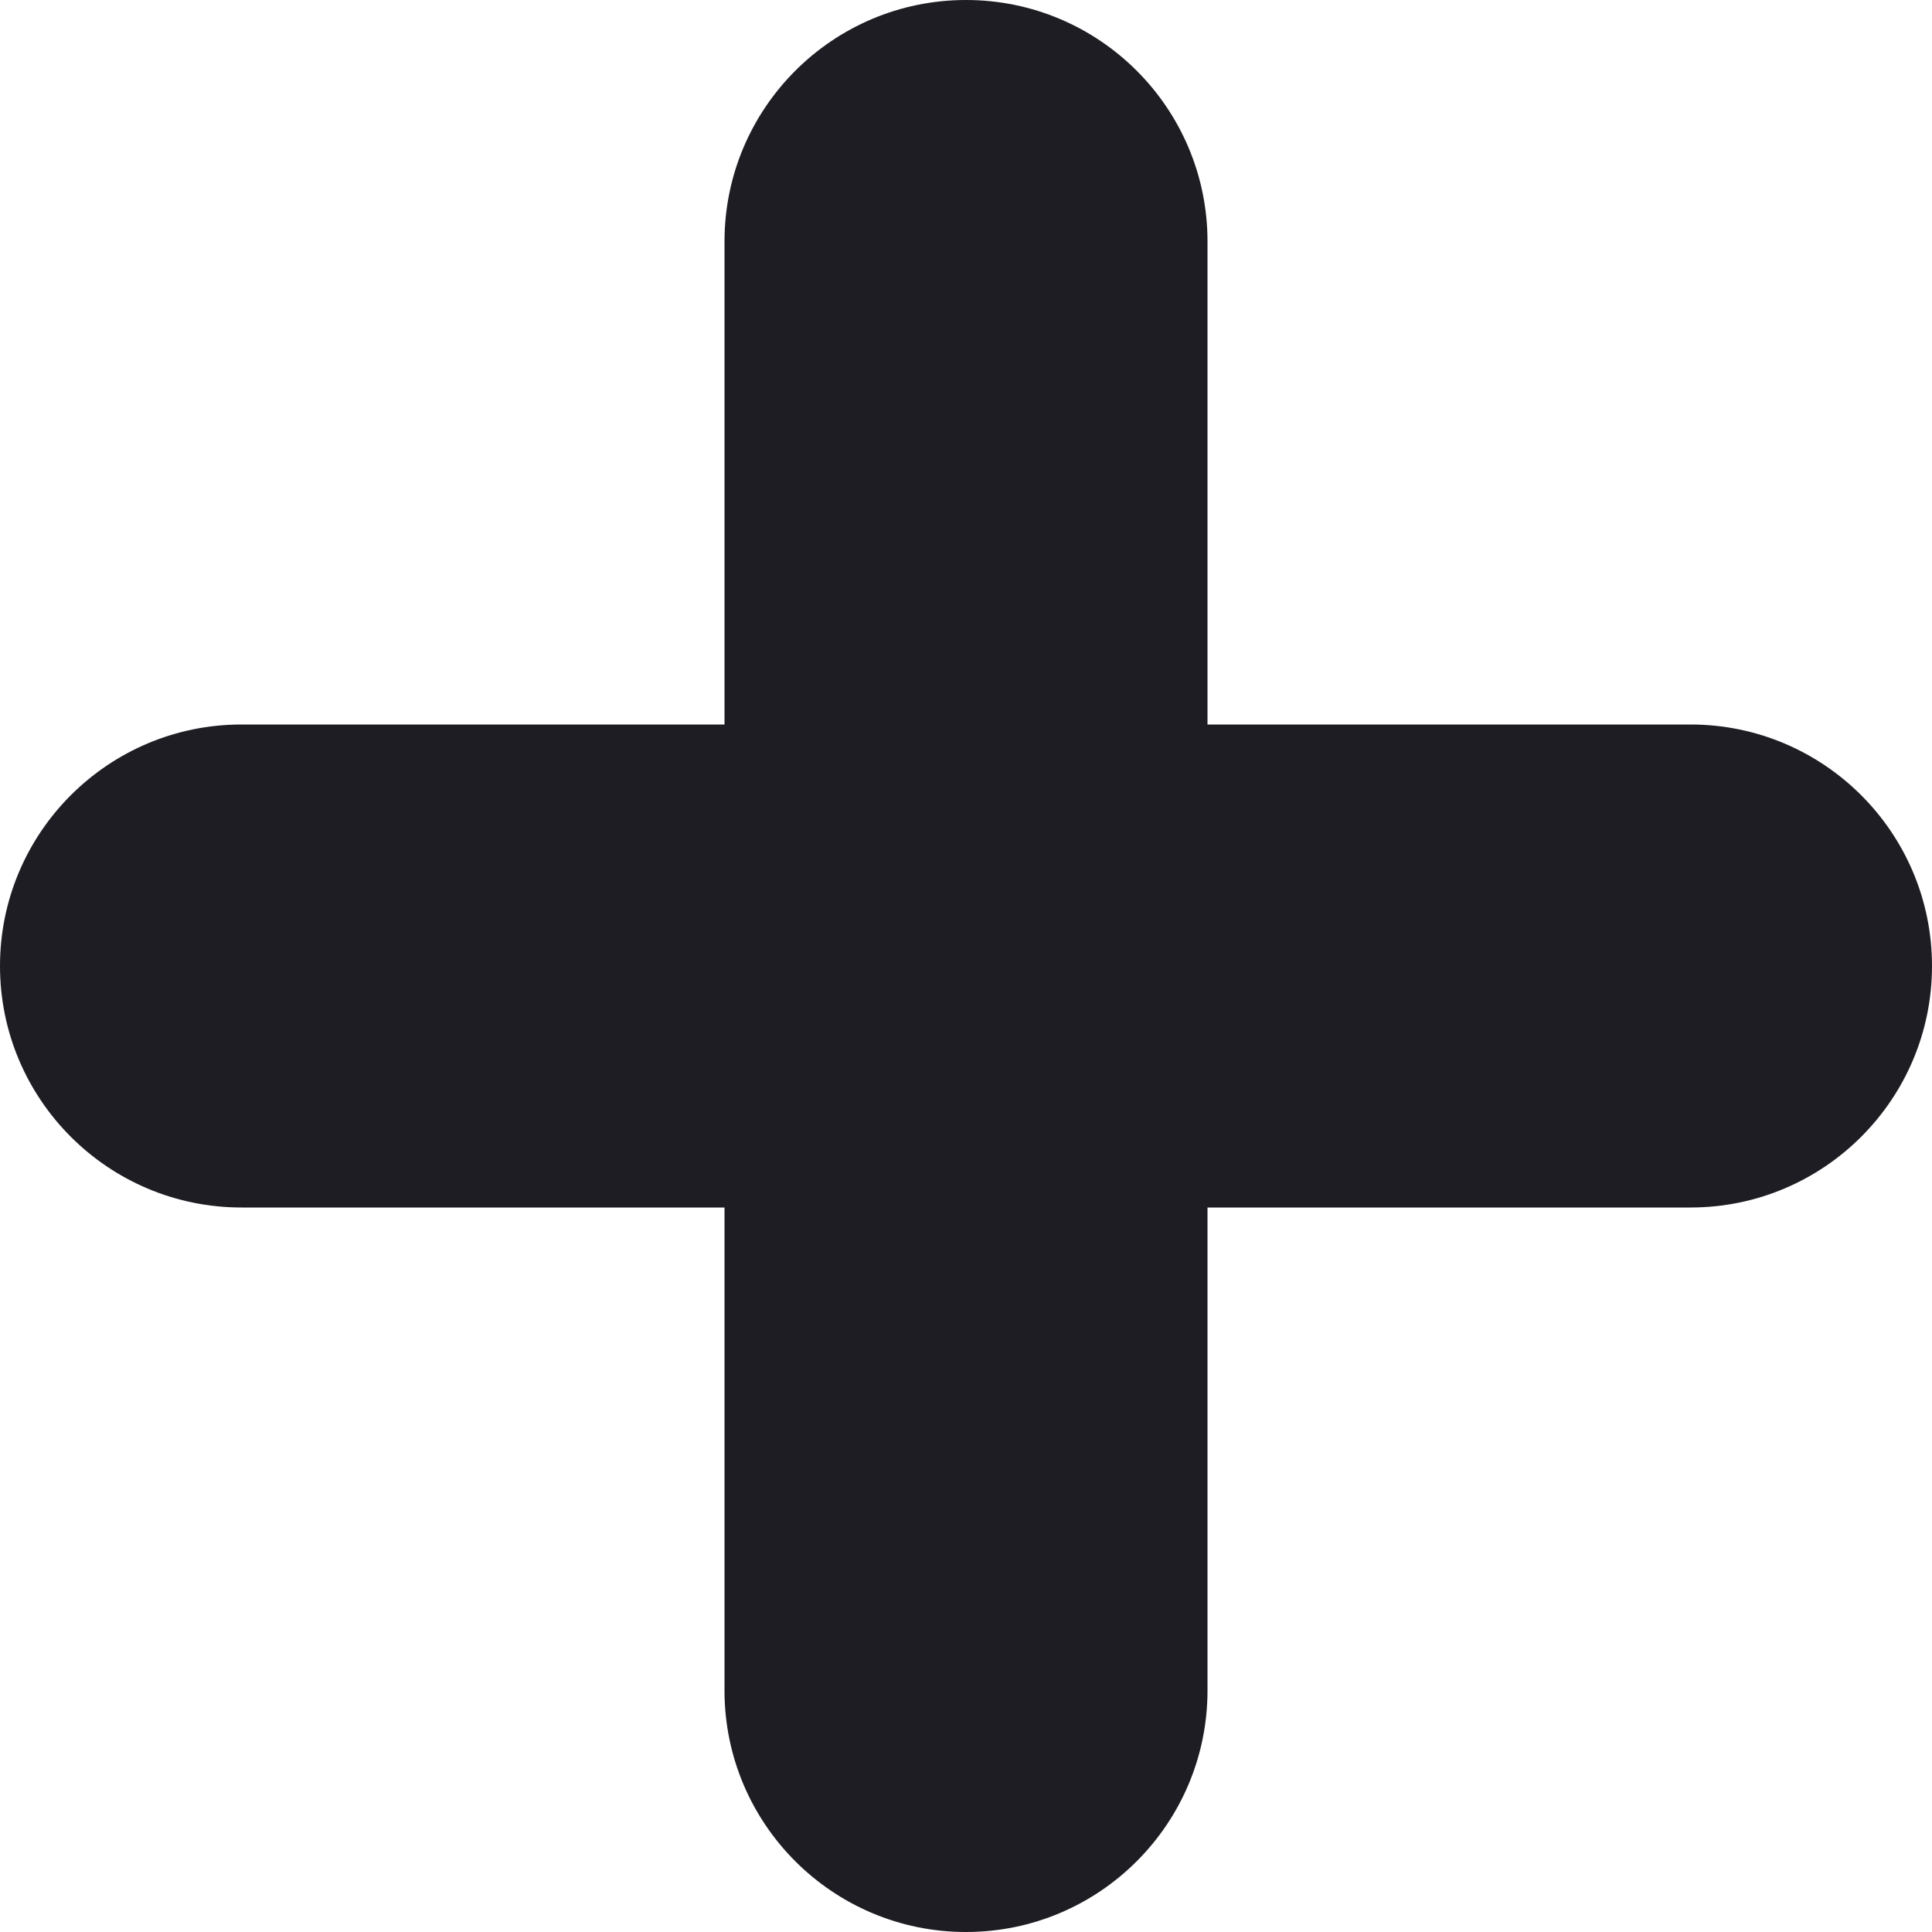
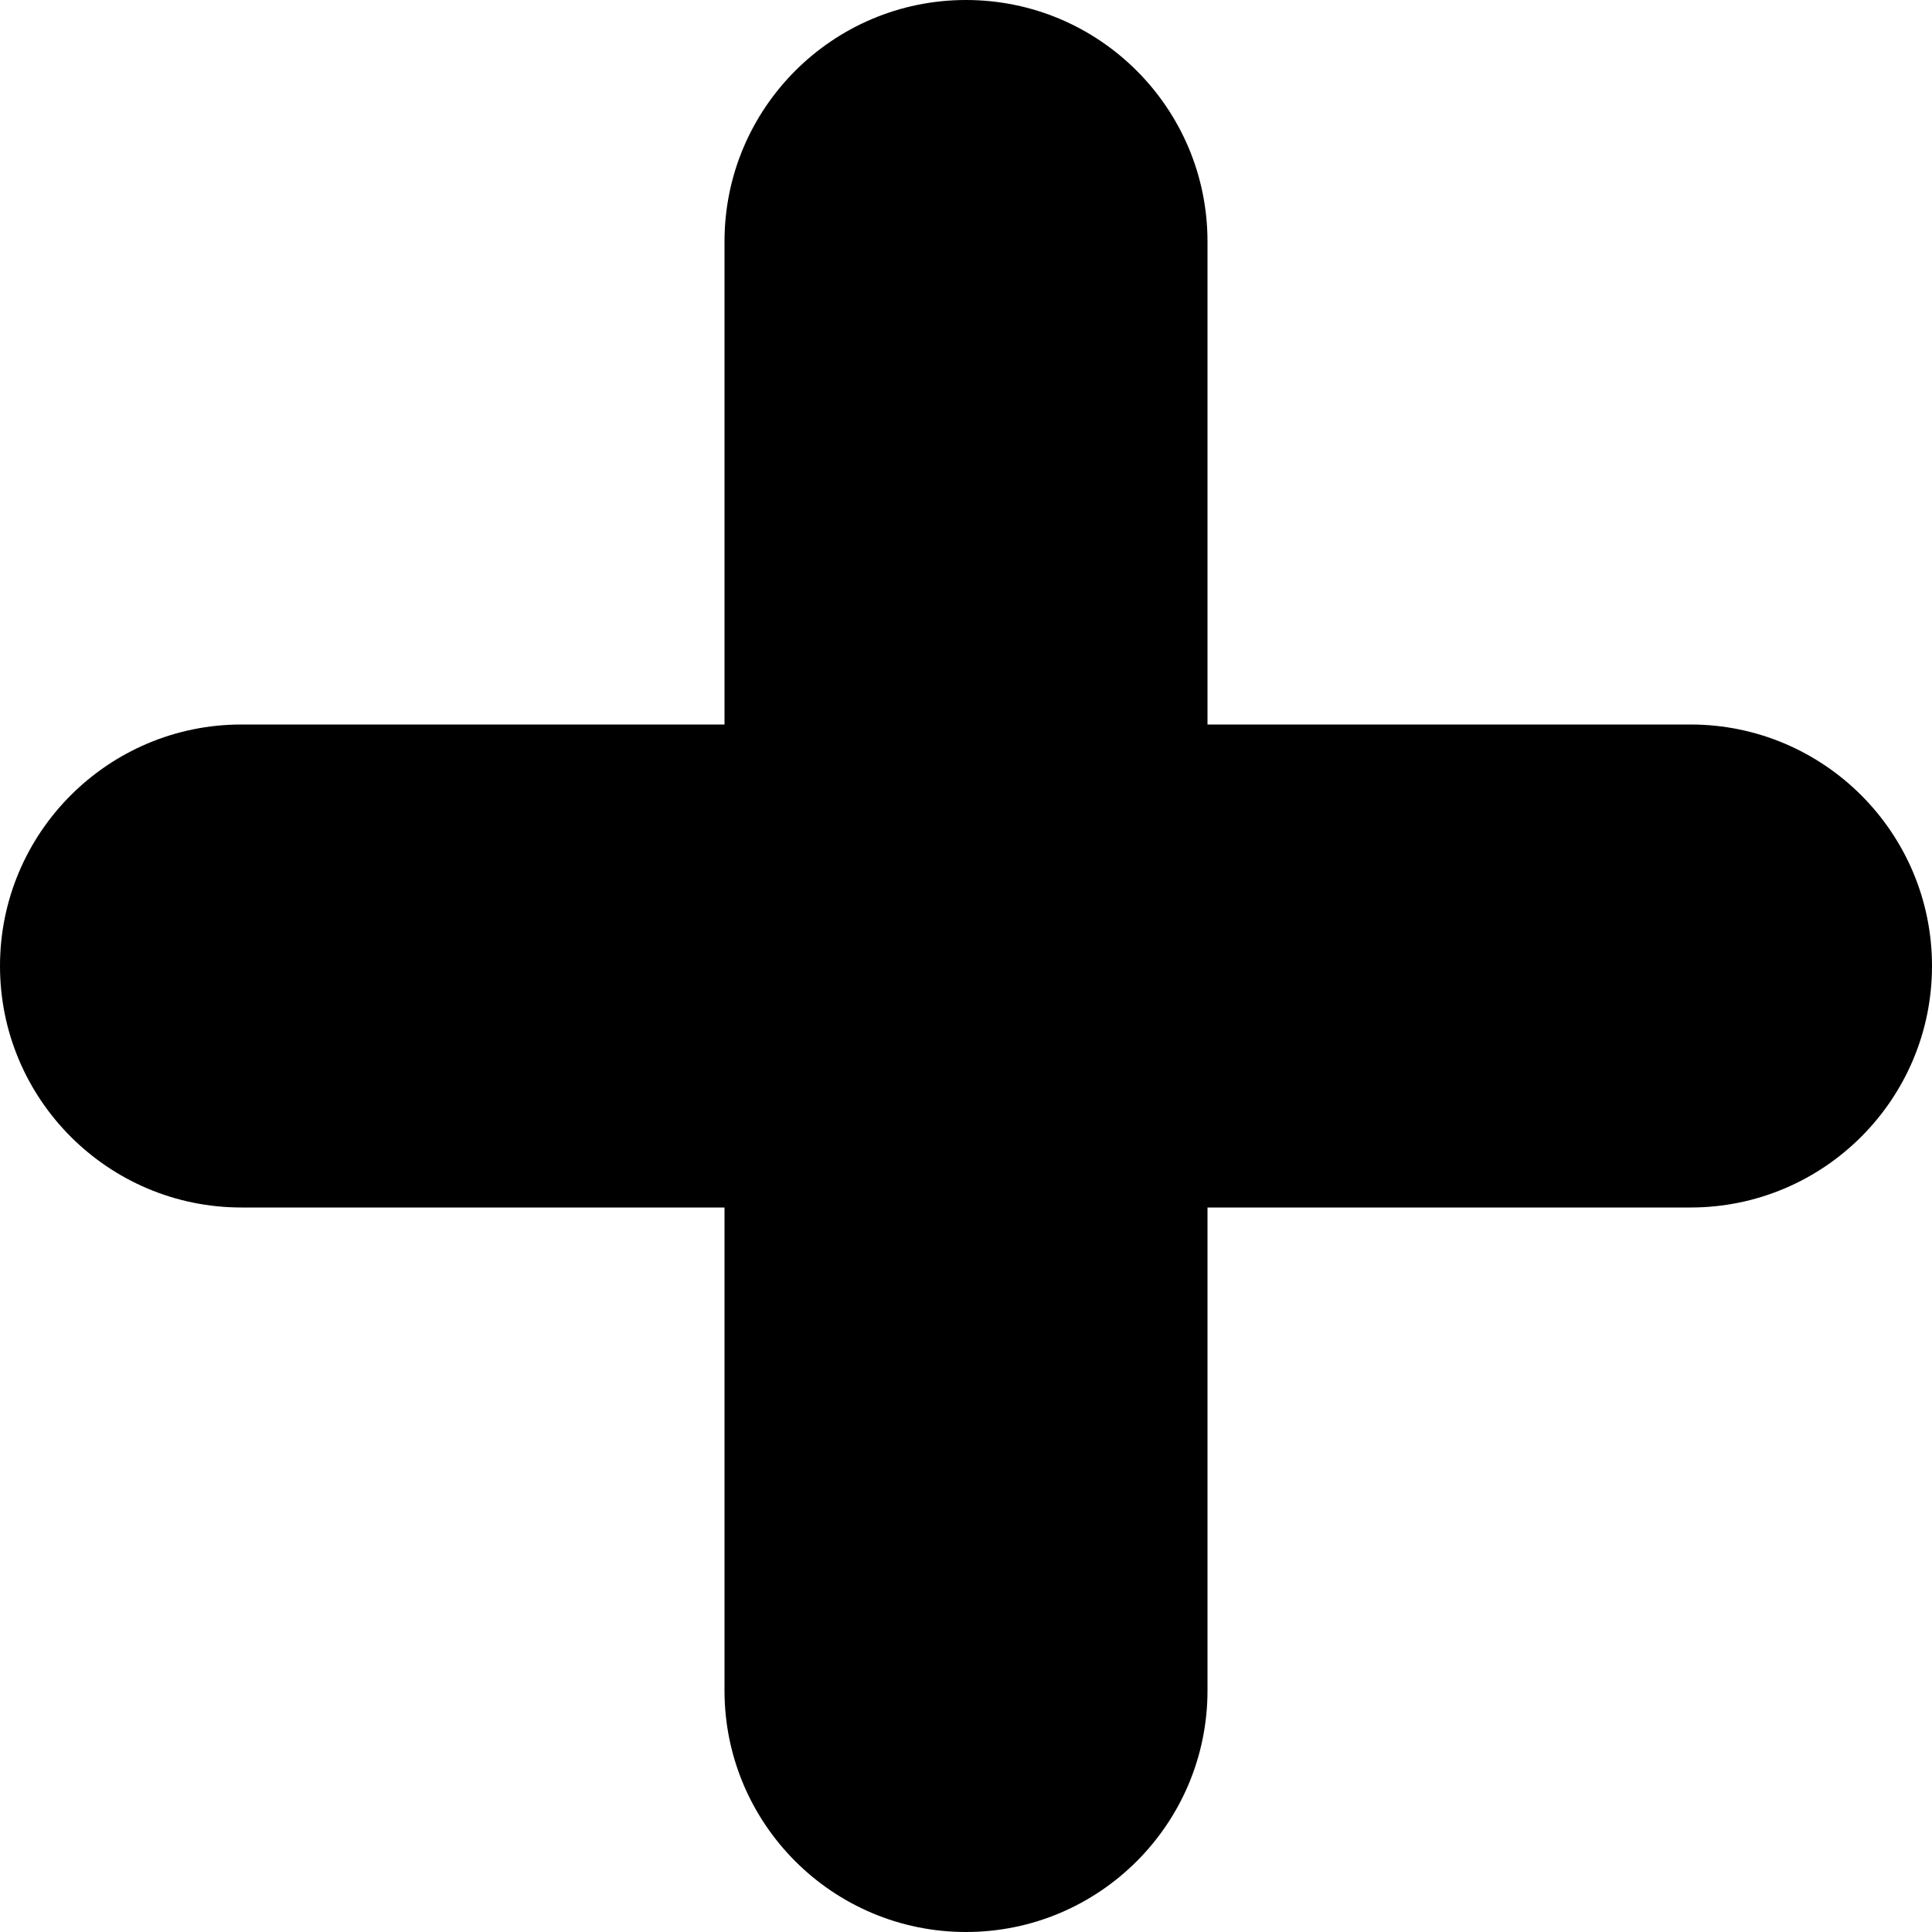
- <svg xmlns="http://www.w3.org/2000/svg" width="8" height="8" viewBox="0 0 8 8" fill="none">
-   <path d="M4 0C3.448 0 3 0.448 3 1V3H1C0.448 3 0 3.448 0 4C0 4.552 0.448 5 1 5H3V7C3 7.552 3.448 8 4 8C4.552 8 5 7.552 5 7V5H7C7.552 5 8 4.552 8 4C8 3.448 7.552 3 7 3H5V1C5 0.448 4.552 0 4 0Z" fill="#1D1D23" />
+ <svg xmlns="http://www.w3.org/2000/svg" width="8" height="8" viewBox="0 0 8 8" fill="">
+   <path d="M4 0C3.448 0 3 0.448 3 1V3H1C0.448 3 0 3.448 0 4C0 4.552 0.448 5 1 5H3V7C3 7.552 3.448 8 4 8C4.552 8 5 7.552 5 7V5H7C7.552 5 8 4.552 8 4C8 3.448 7.552 3 7 3H5V1C5 0.448 4.552 0 4 0Z" fill="" />
</svg>
